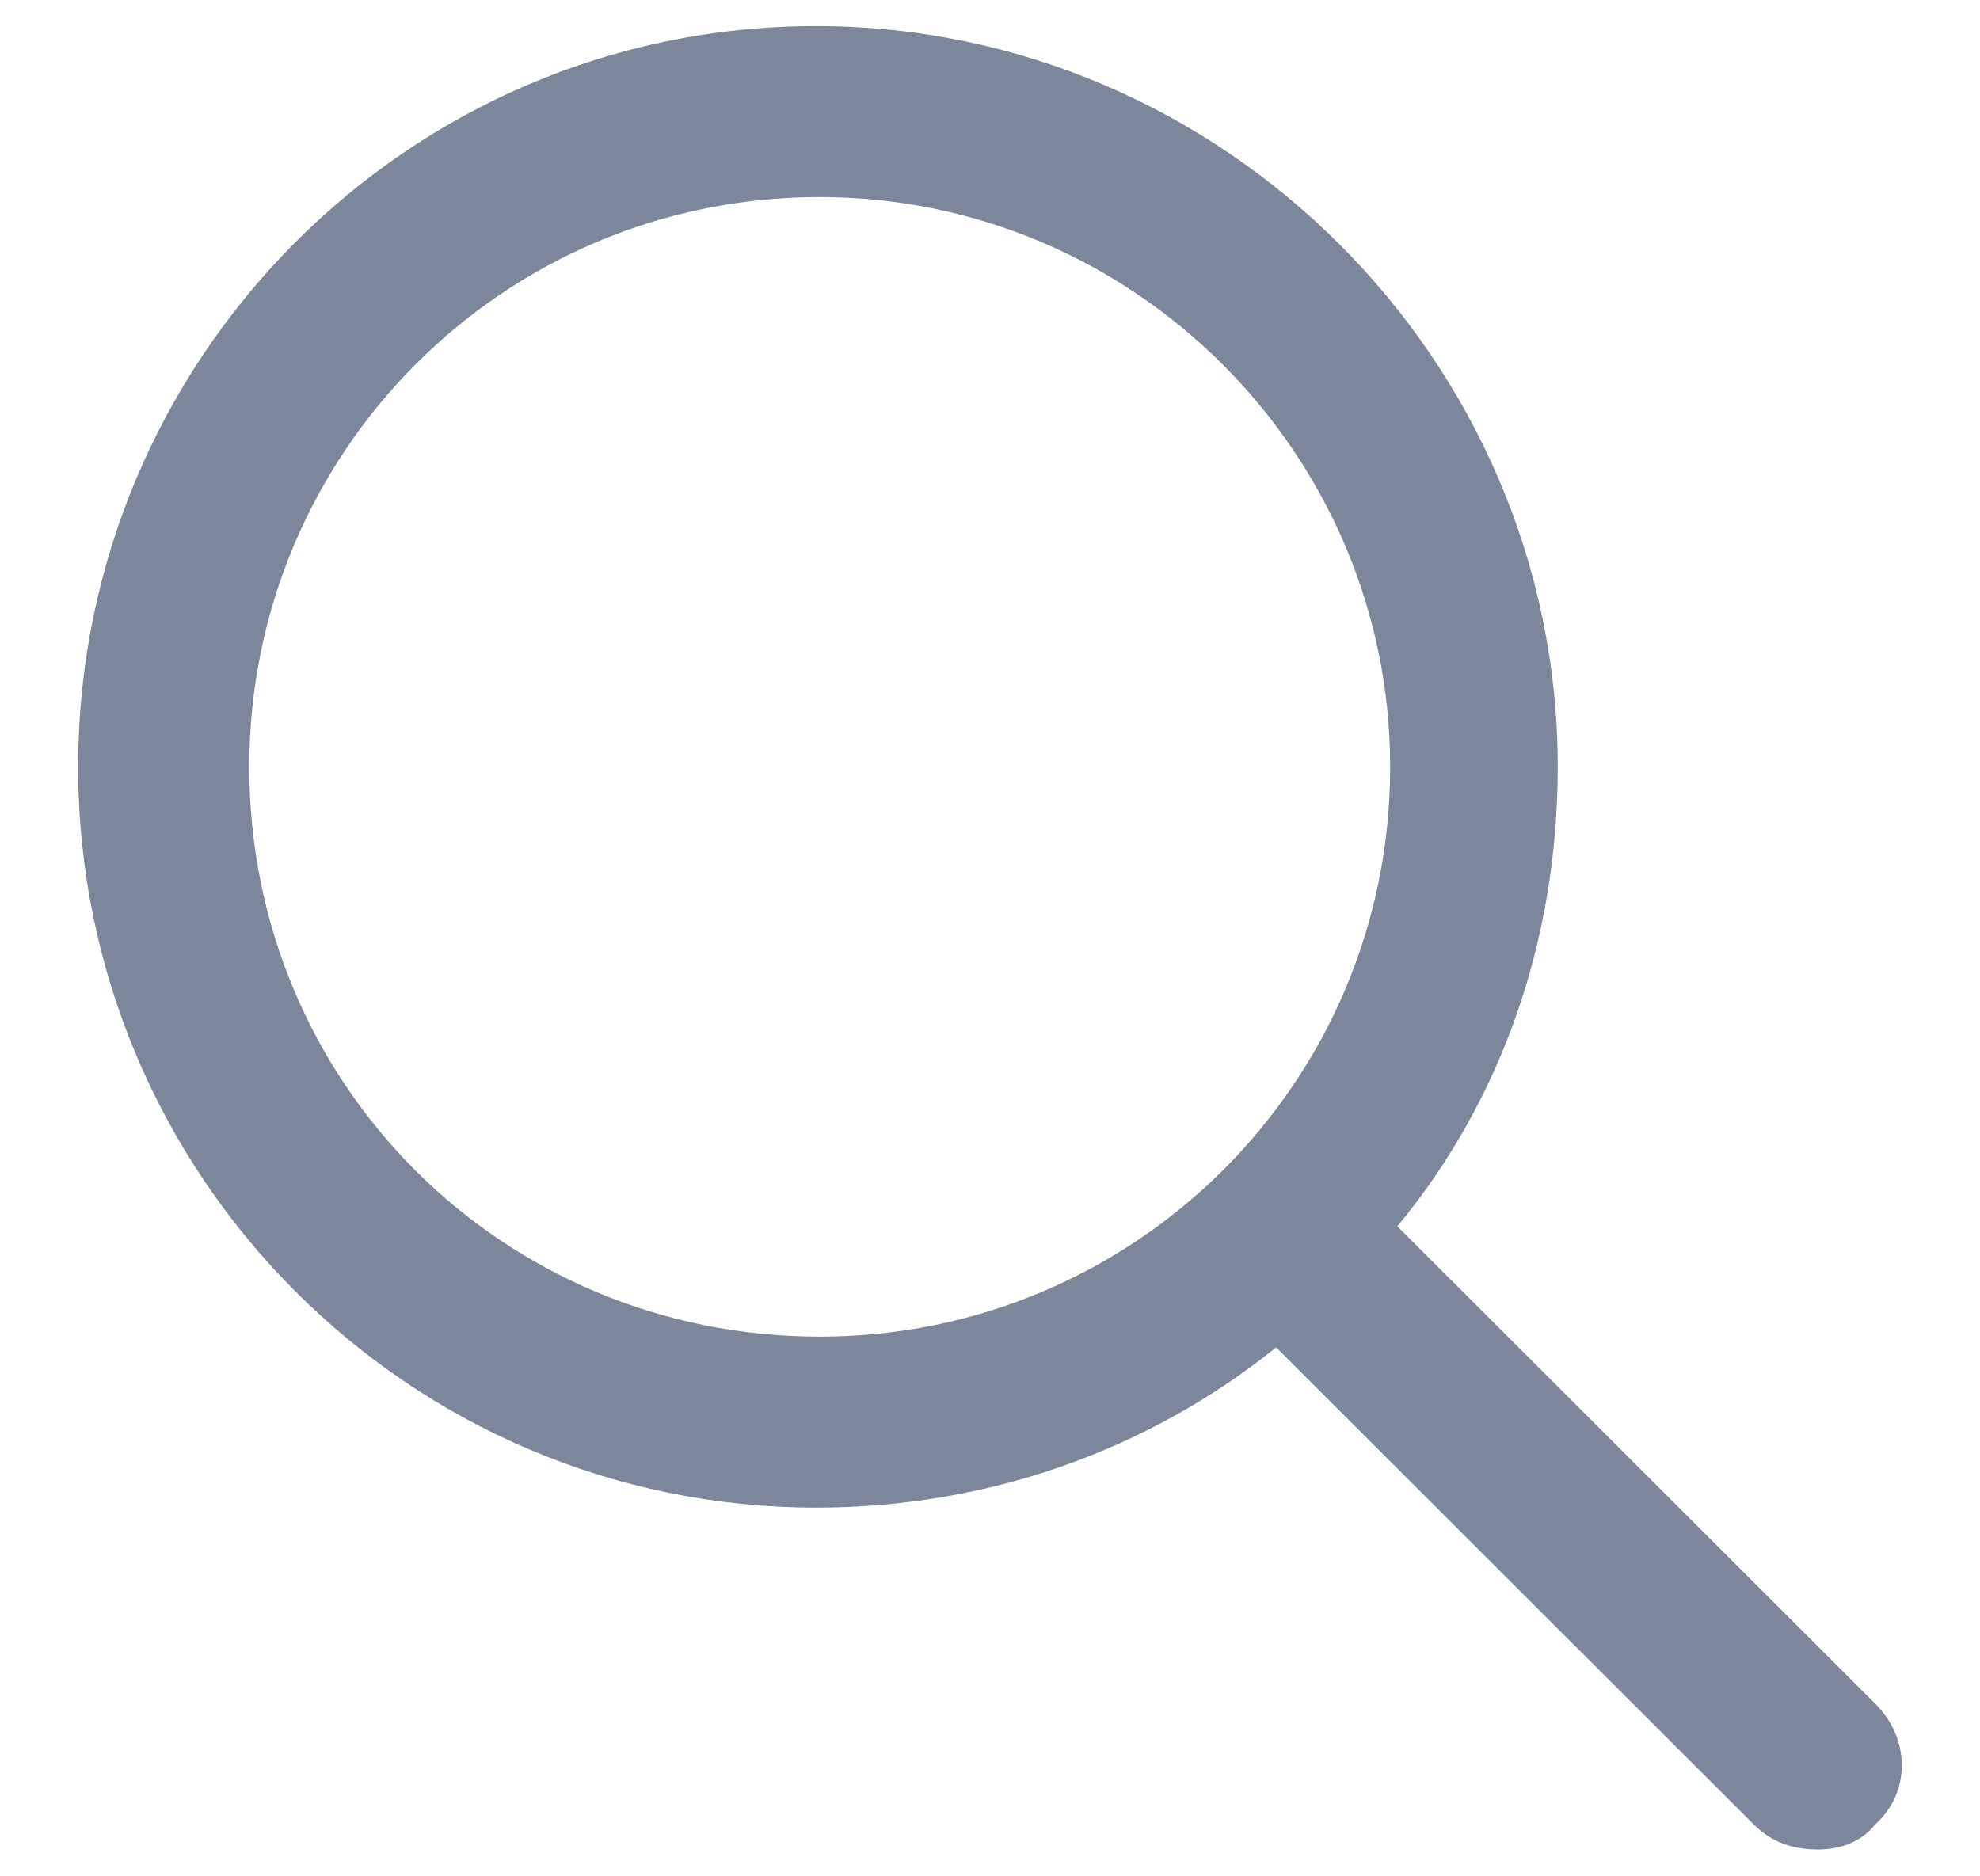
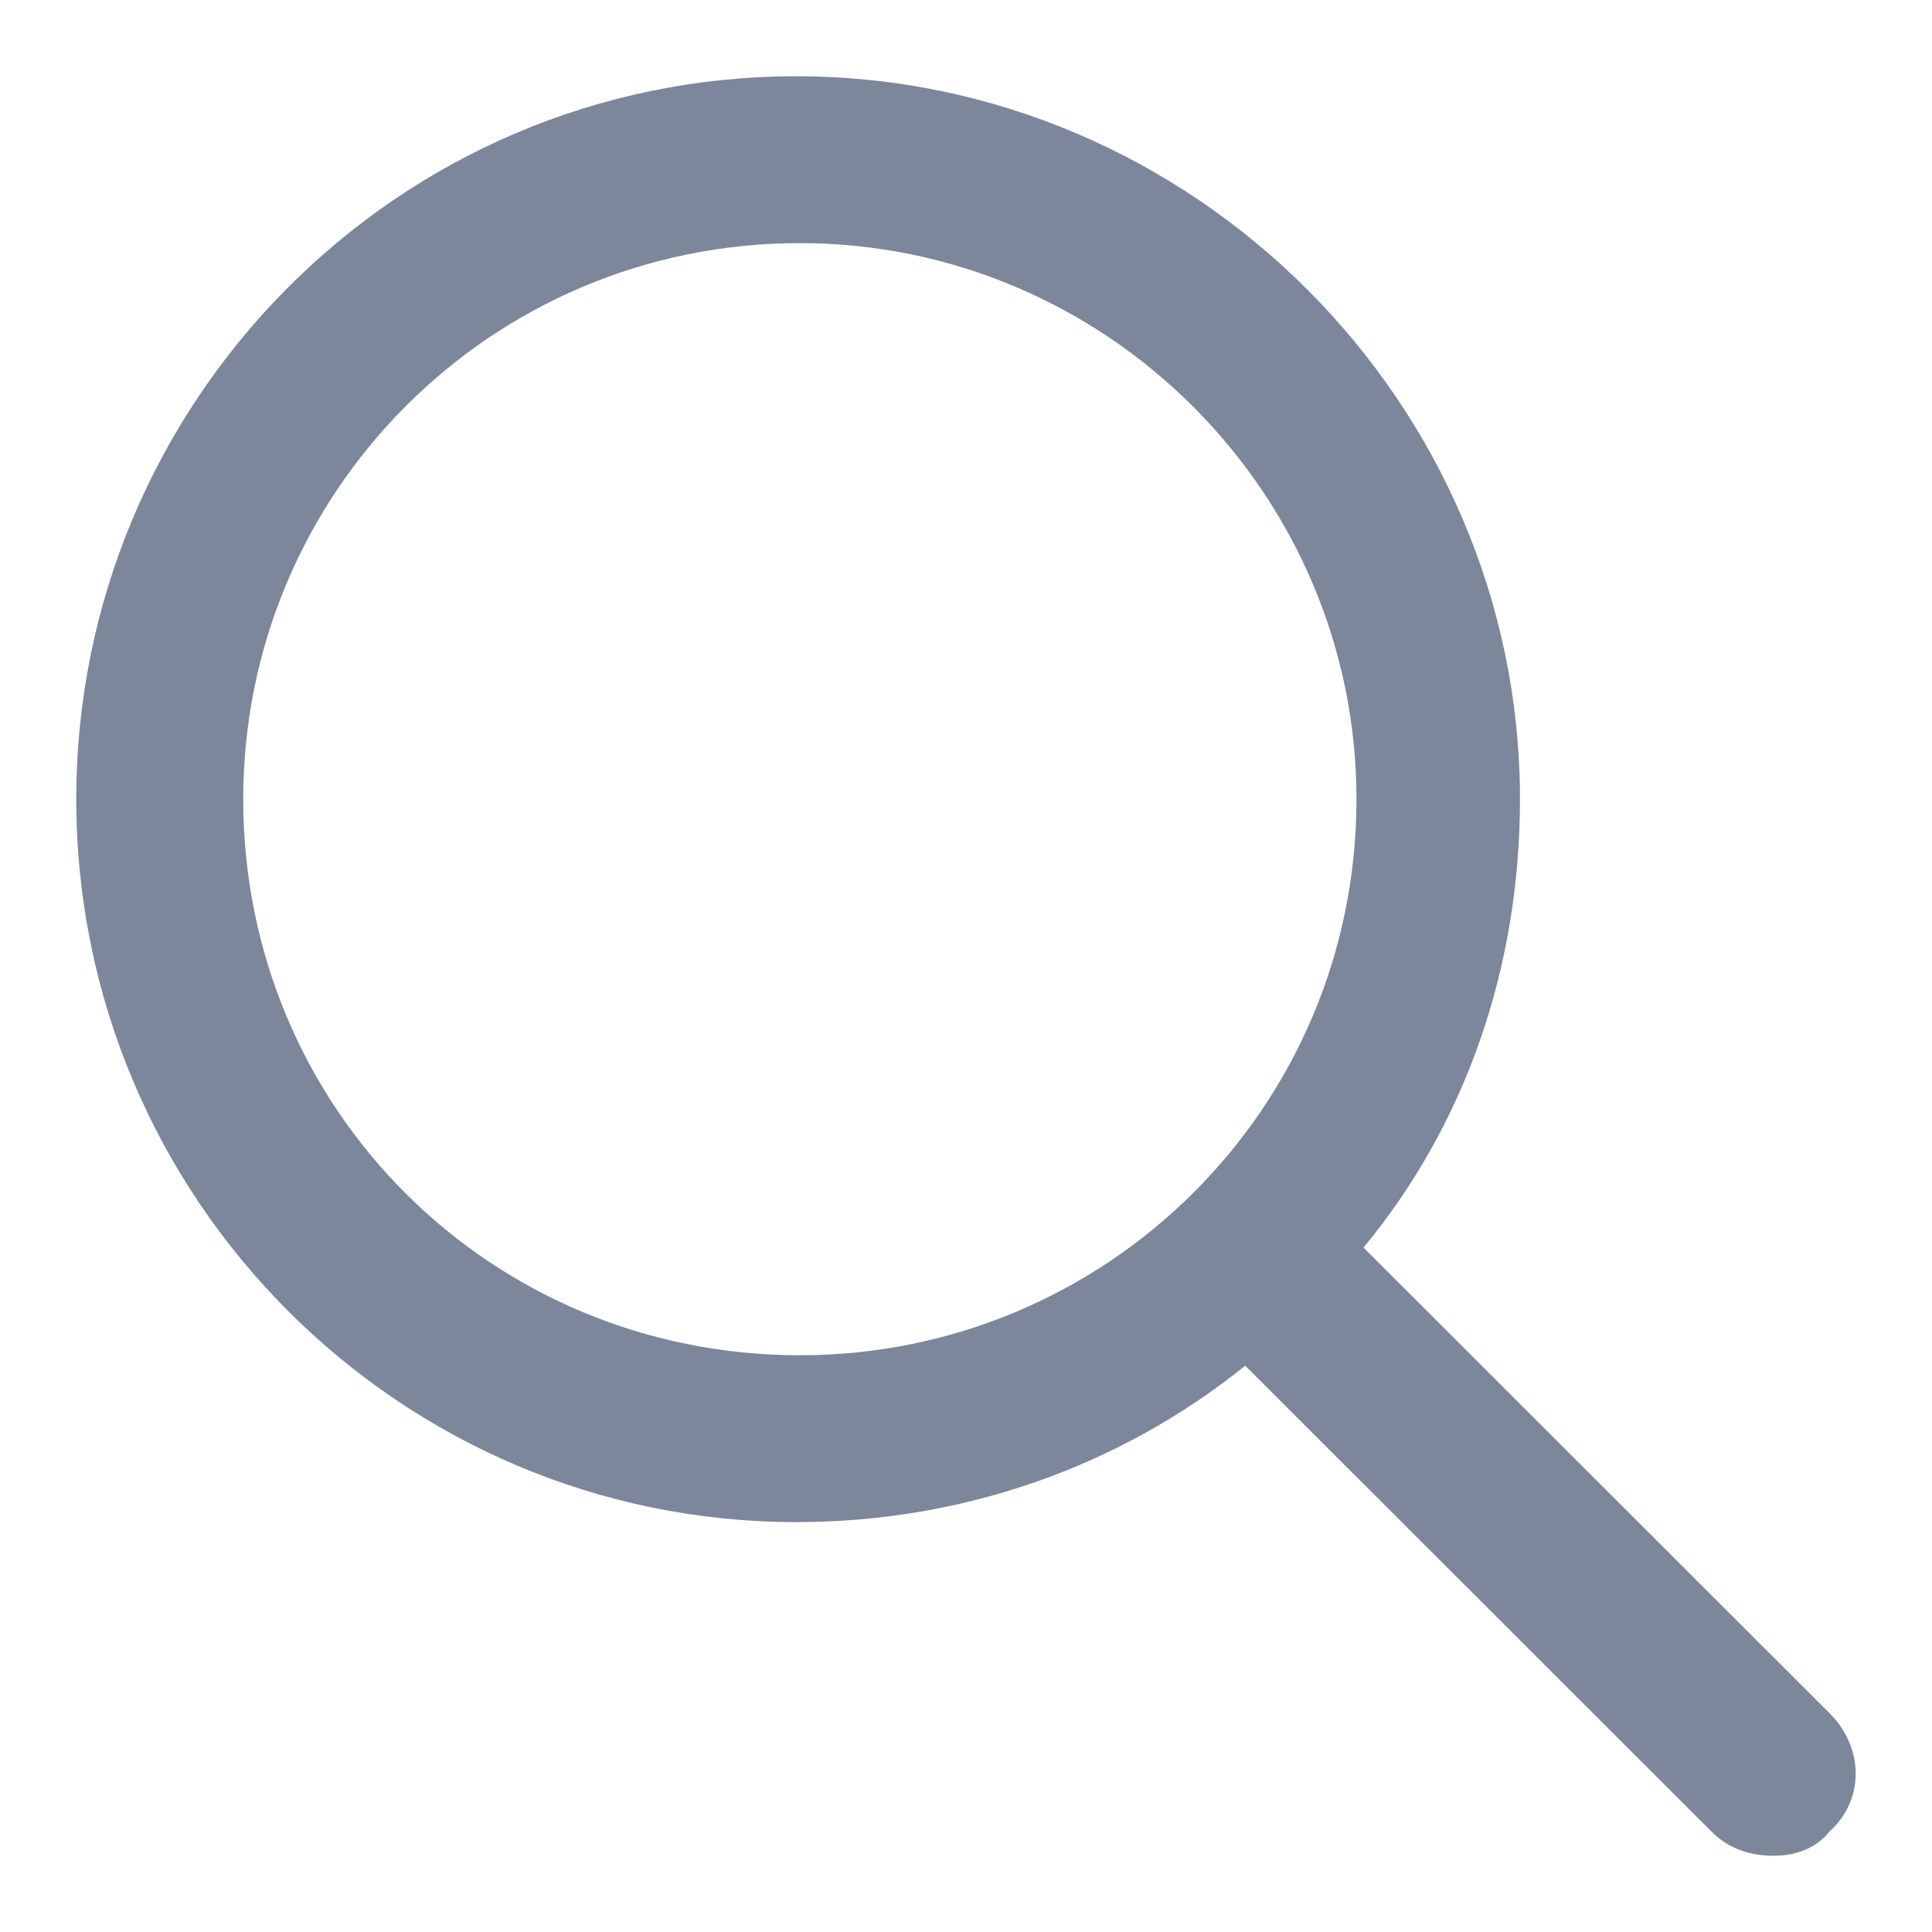
- <svg xmlns="http://www.w3.org/2000/svg" width="19" height="18" viewBox="0 0 19 18" fill="none">
+ <svg xmlns="http://www.w3.org/2000/svg" width="19" height="19" viewBox="0 0 19 18" fill="none">
  <path d="M17.993 16.349L13.409 11.769C14.401 10.572 14.948 9.034 14.948 7.359C14.948 3.463 11.732 0.25 7.832 0.25C3.898 0.25 0.75 3.463 0.75 7.359C0.75 11.29 3.932 14.469 7.832 14.469C9.474 14.469 11.014 13.922 12.246 12.931L16.83 17.511C17.001 17.682 17.206 17.75 17.446 17.75C17.651 17.75 17.857 17.682 17.993 17.511C18.335 17.203 18.335 16.69 17.993 16.349ZM2.392 7.359C2.392 4.352 4.821 1.891 7.866 1.891C10.877 1.891 13.34 4.352 13.34 7.359C13.34 10.401 10.877 12.828 7.866 12.828C4.821 12.828 2.392 10.401 2.392 7.359Z" fill="#7C879C" />
</svg>
